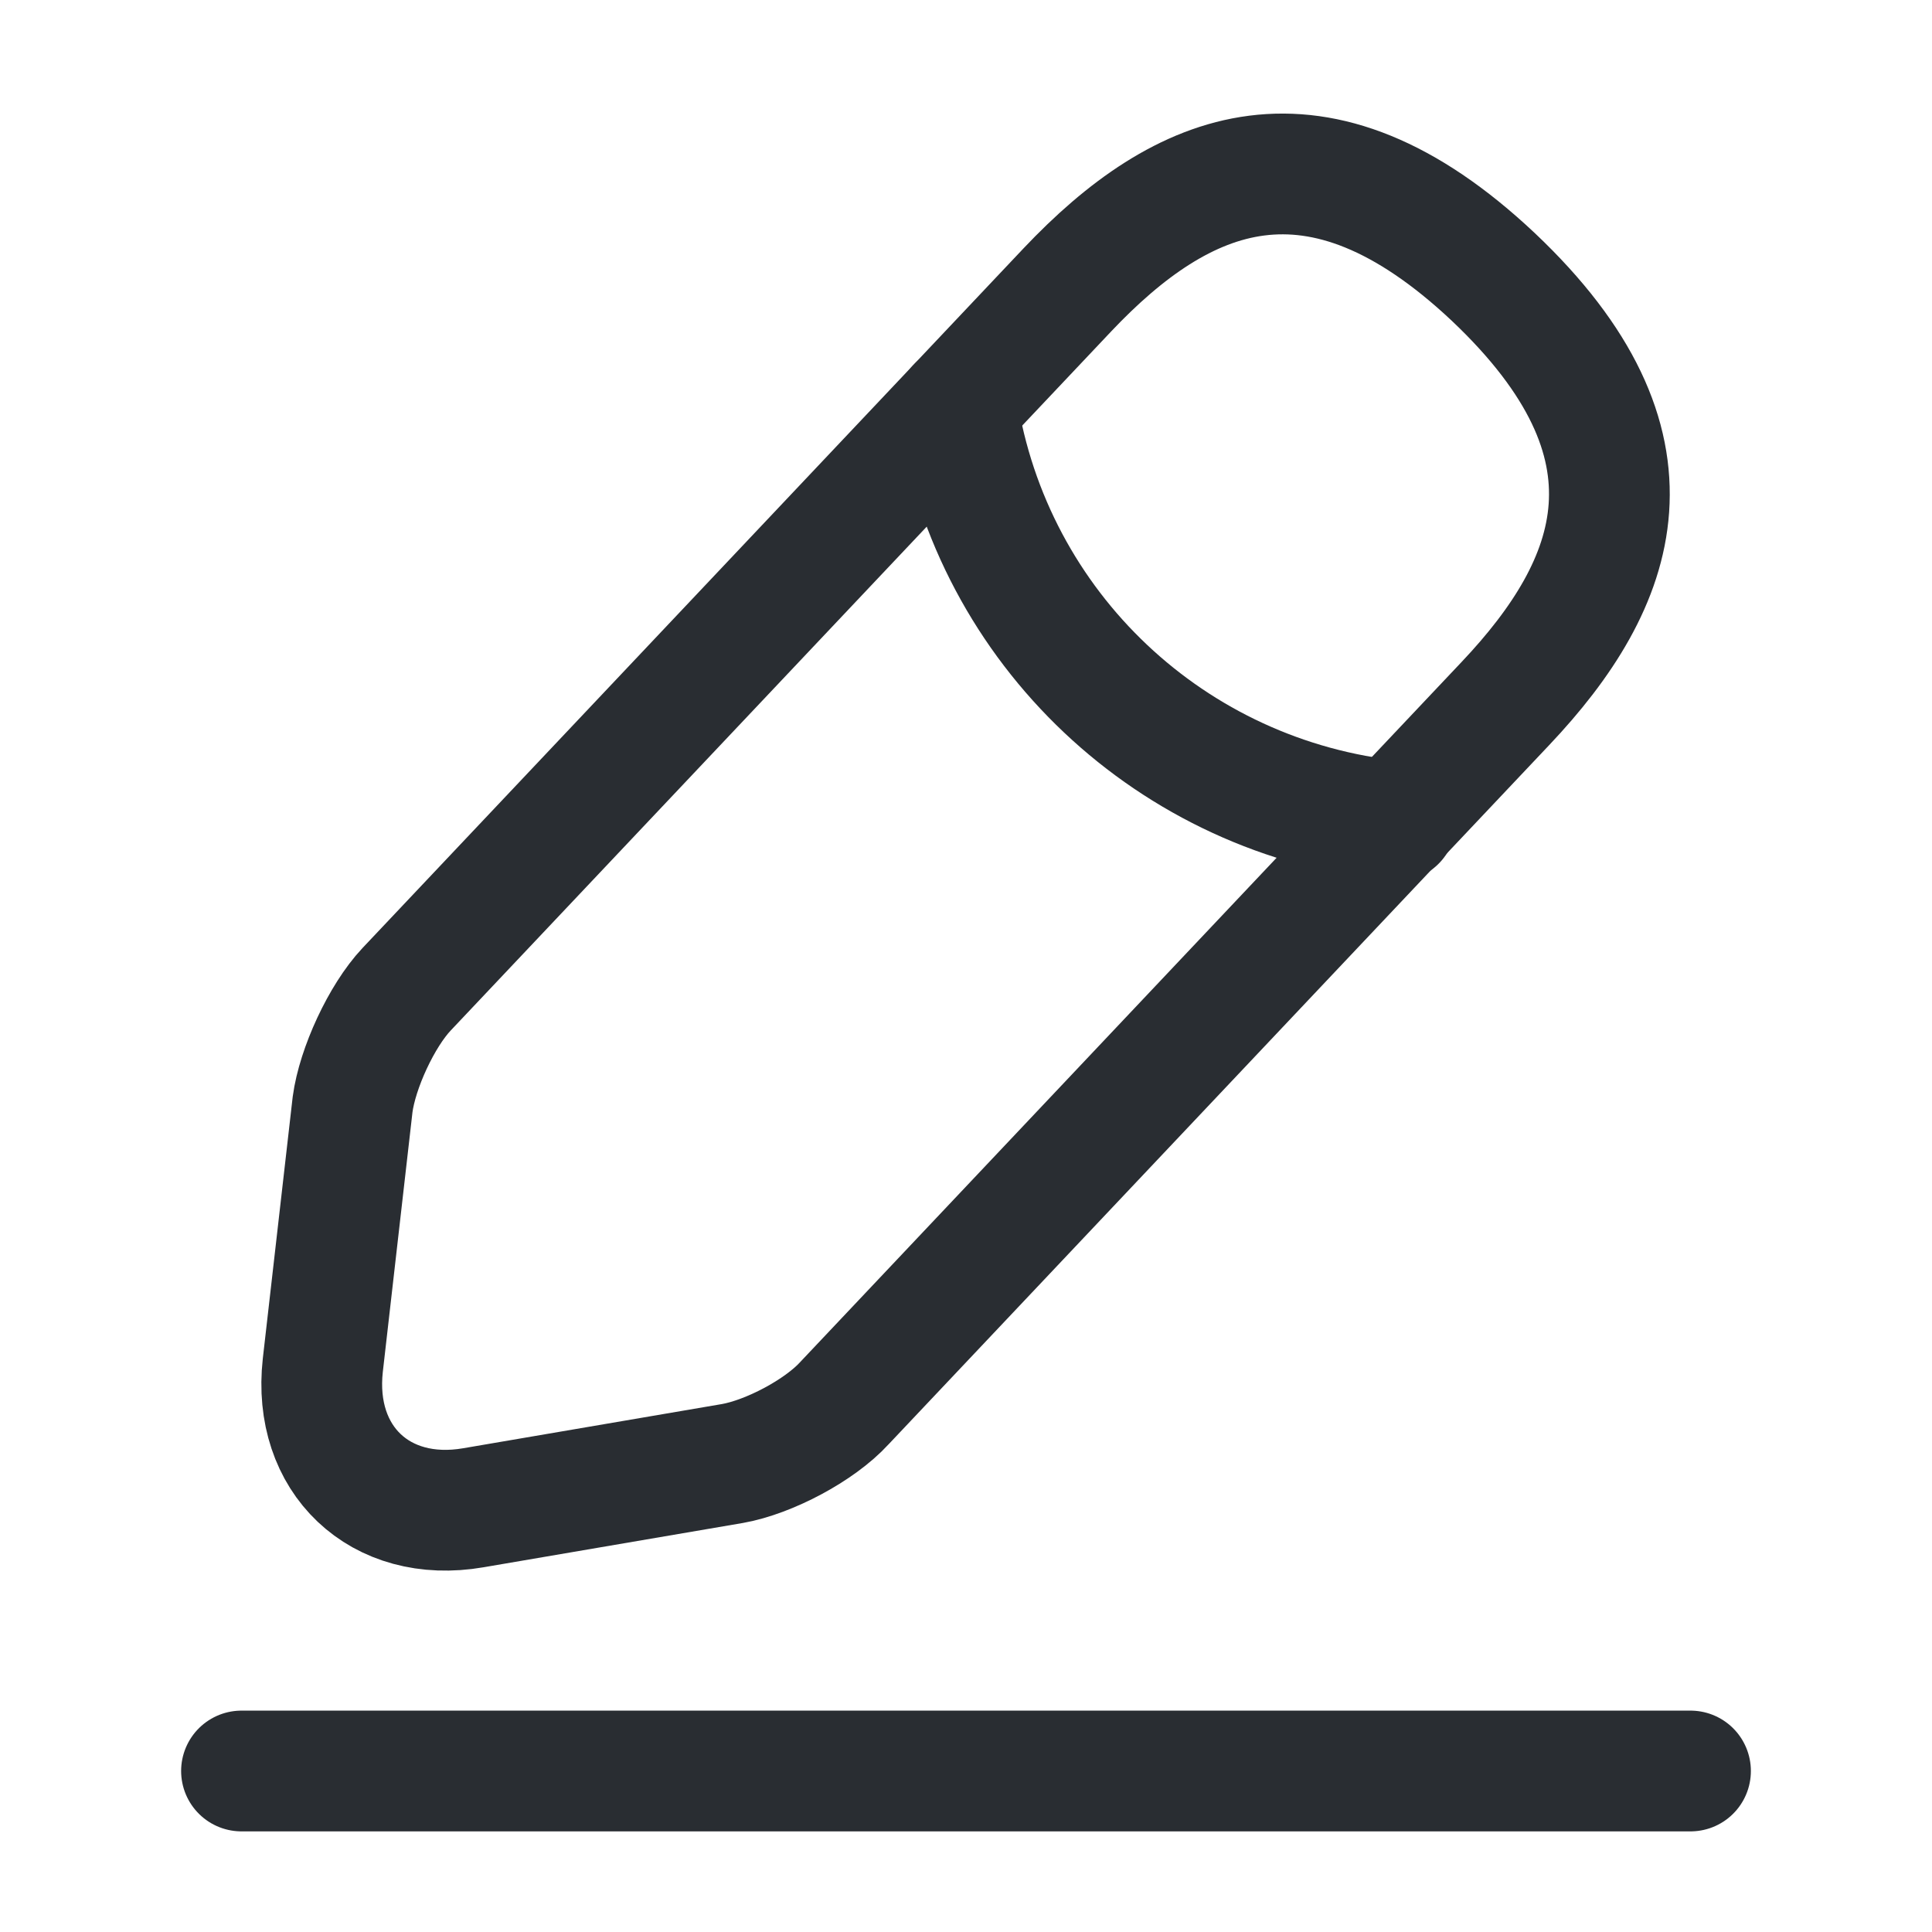
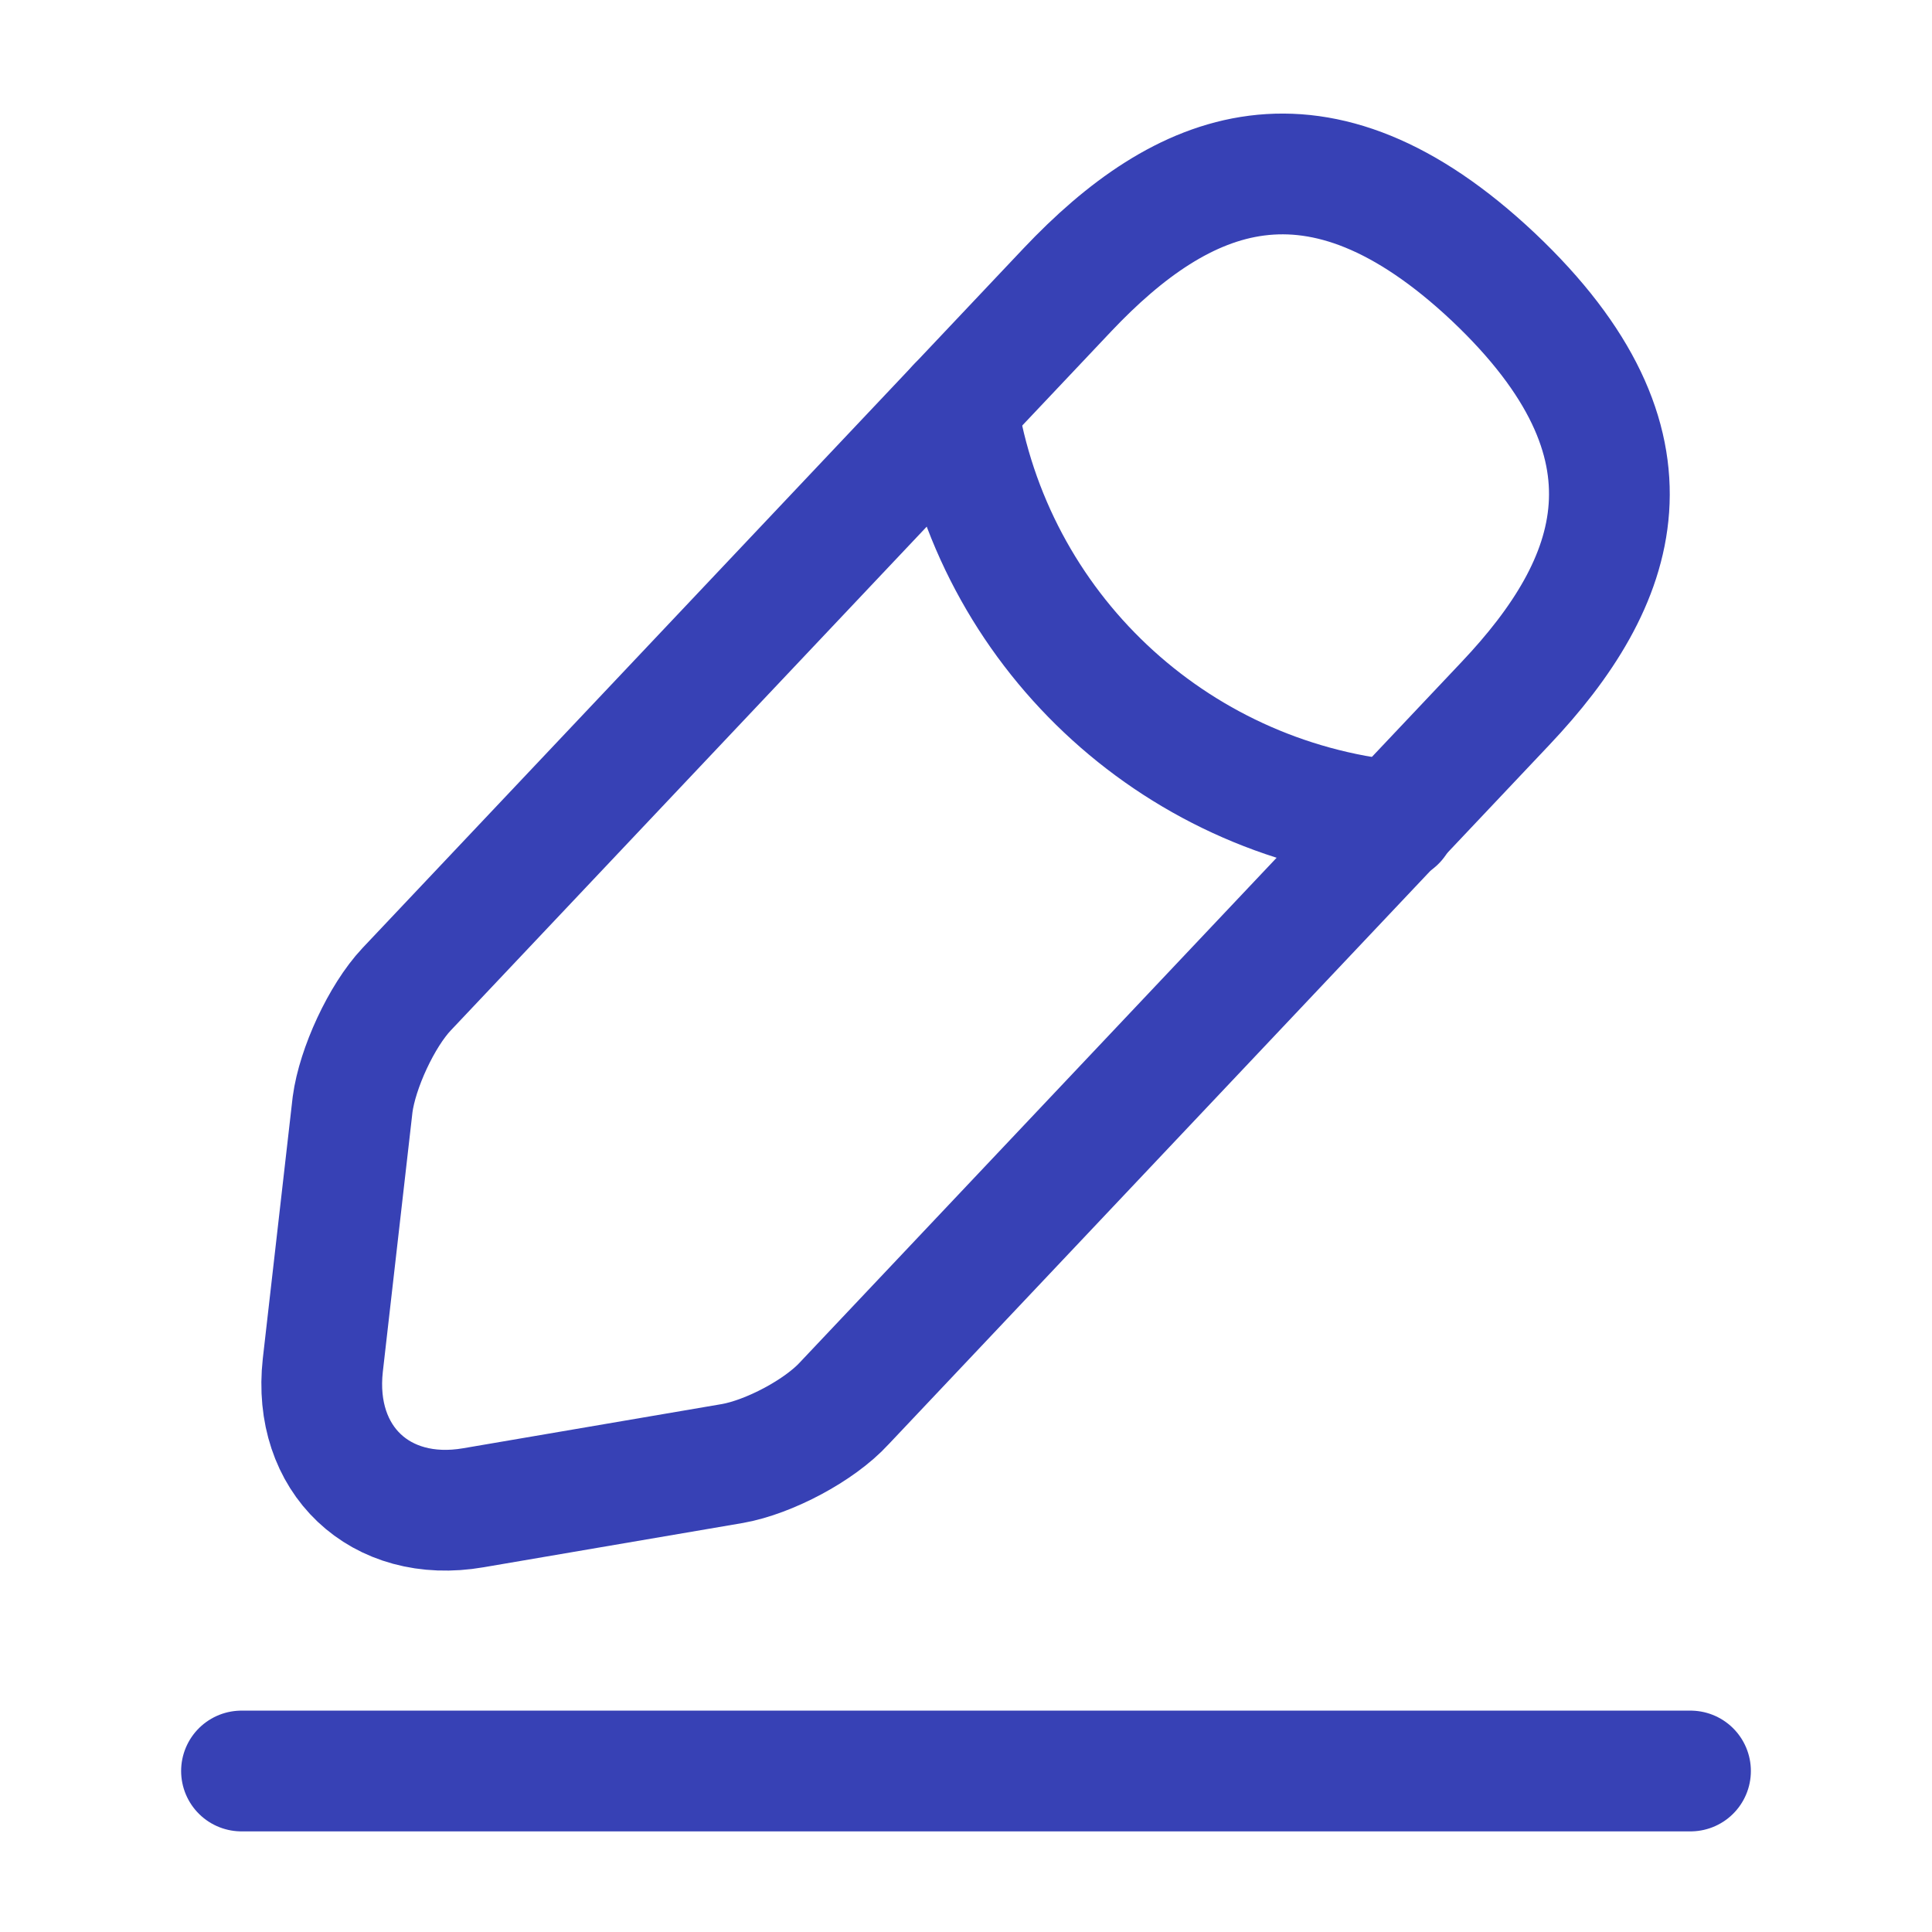
<svg xmlns="http://www.w3.org/2000/svg" width="24" height="24" viewBox="0 0 24 24" fill="none">
-   <path d="M13.26 3.6L5.05 12.29C4.74 12.62 4.44 13.27 4.38 13.72L4.01 16.96C3.88 18.13 4.72 18.93 5.88 18.73L9.1 18.18C9.55 18.1 10.18 17.77 10.49 17.43L18.7 8.74C20.12 7.24 20.76 5.53 18.55 3.44C16.35 1.37 14.68 2.1 13.26 3.6Z" stroke="#292D32" stroke-width="1.5" stroke-miterlimit="10" stroke-linecap="round" stroke-linejoin="round" />
-   <path d="M11.89 5.05C12.32 7.81 14.56 9.92 17.34 10.2" stroke="#292D32" stroke-width="1.5" stroke-miterlimit="10" stroke-linecap="round" stroke-linejoin="round" />
-   <path d="M3 22H21" stroke="#292D32" stroke-width="1.5" stroke-miterlimit="10" stroke-linecap="round" stroke-linejoin="round" />
+   <path d="M13.26 3.6L5.05 12.29C4.74 12.62 4.44 13.27 4.38 13.72L4.01 16.96C3.88 18.13 4.72 18.93 5.88 18.73L9.1 18.18C9.55 18.1 10.18 17.77 10.49 17.43L18.7 8.74C20.12 7.24 20.76 5.53 18.55 3.44C16.35 1.37 14.68 2.1 13.26 3.6Z" stroke="#3741B5" stroke-width="1.5" stroke-miterlimit="10" stroke-linecap="round" stroke-linejoin="round" />
+   <path d="M11.89 5.05C12.32 7.81 14.56 9.92 17.34 10.2" stroke="#3741B5" stroke-width="1.5" stroke-miterlimit="10" stroke-linecap="round" stroke-linejoin="round" />
+   <path d="M3 22H21" stroke="#3741B5" stroke-width="1.5" stroke-miterlimit="10" stroke-linecap="round" stroke-linejoin="round" />
</svg>
